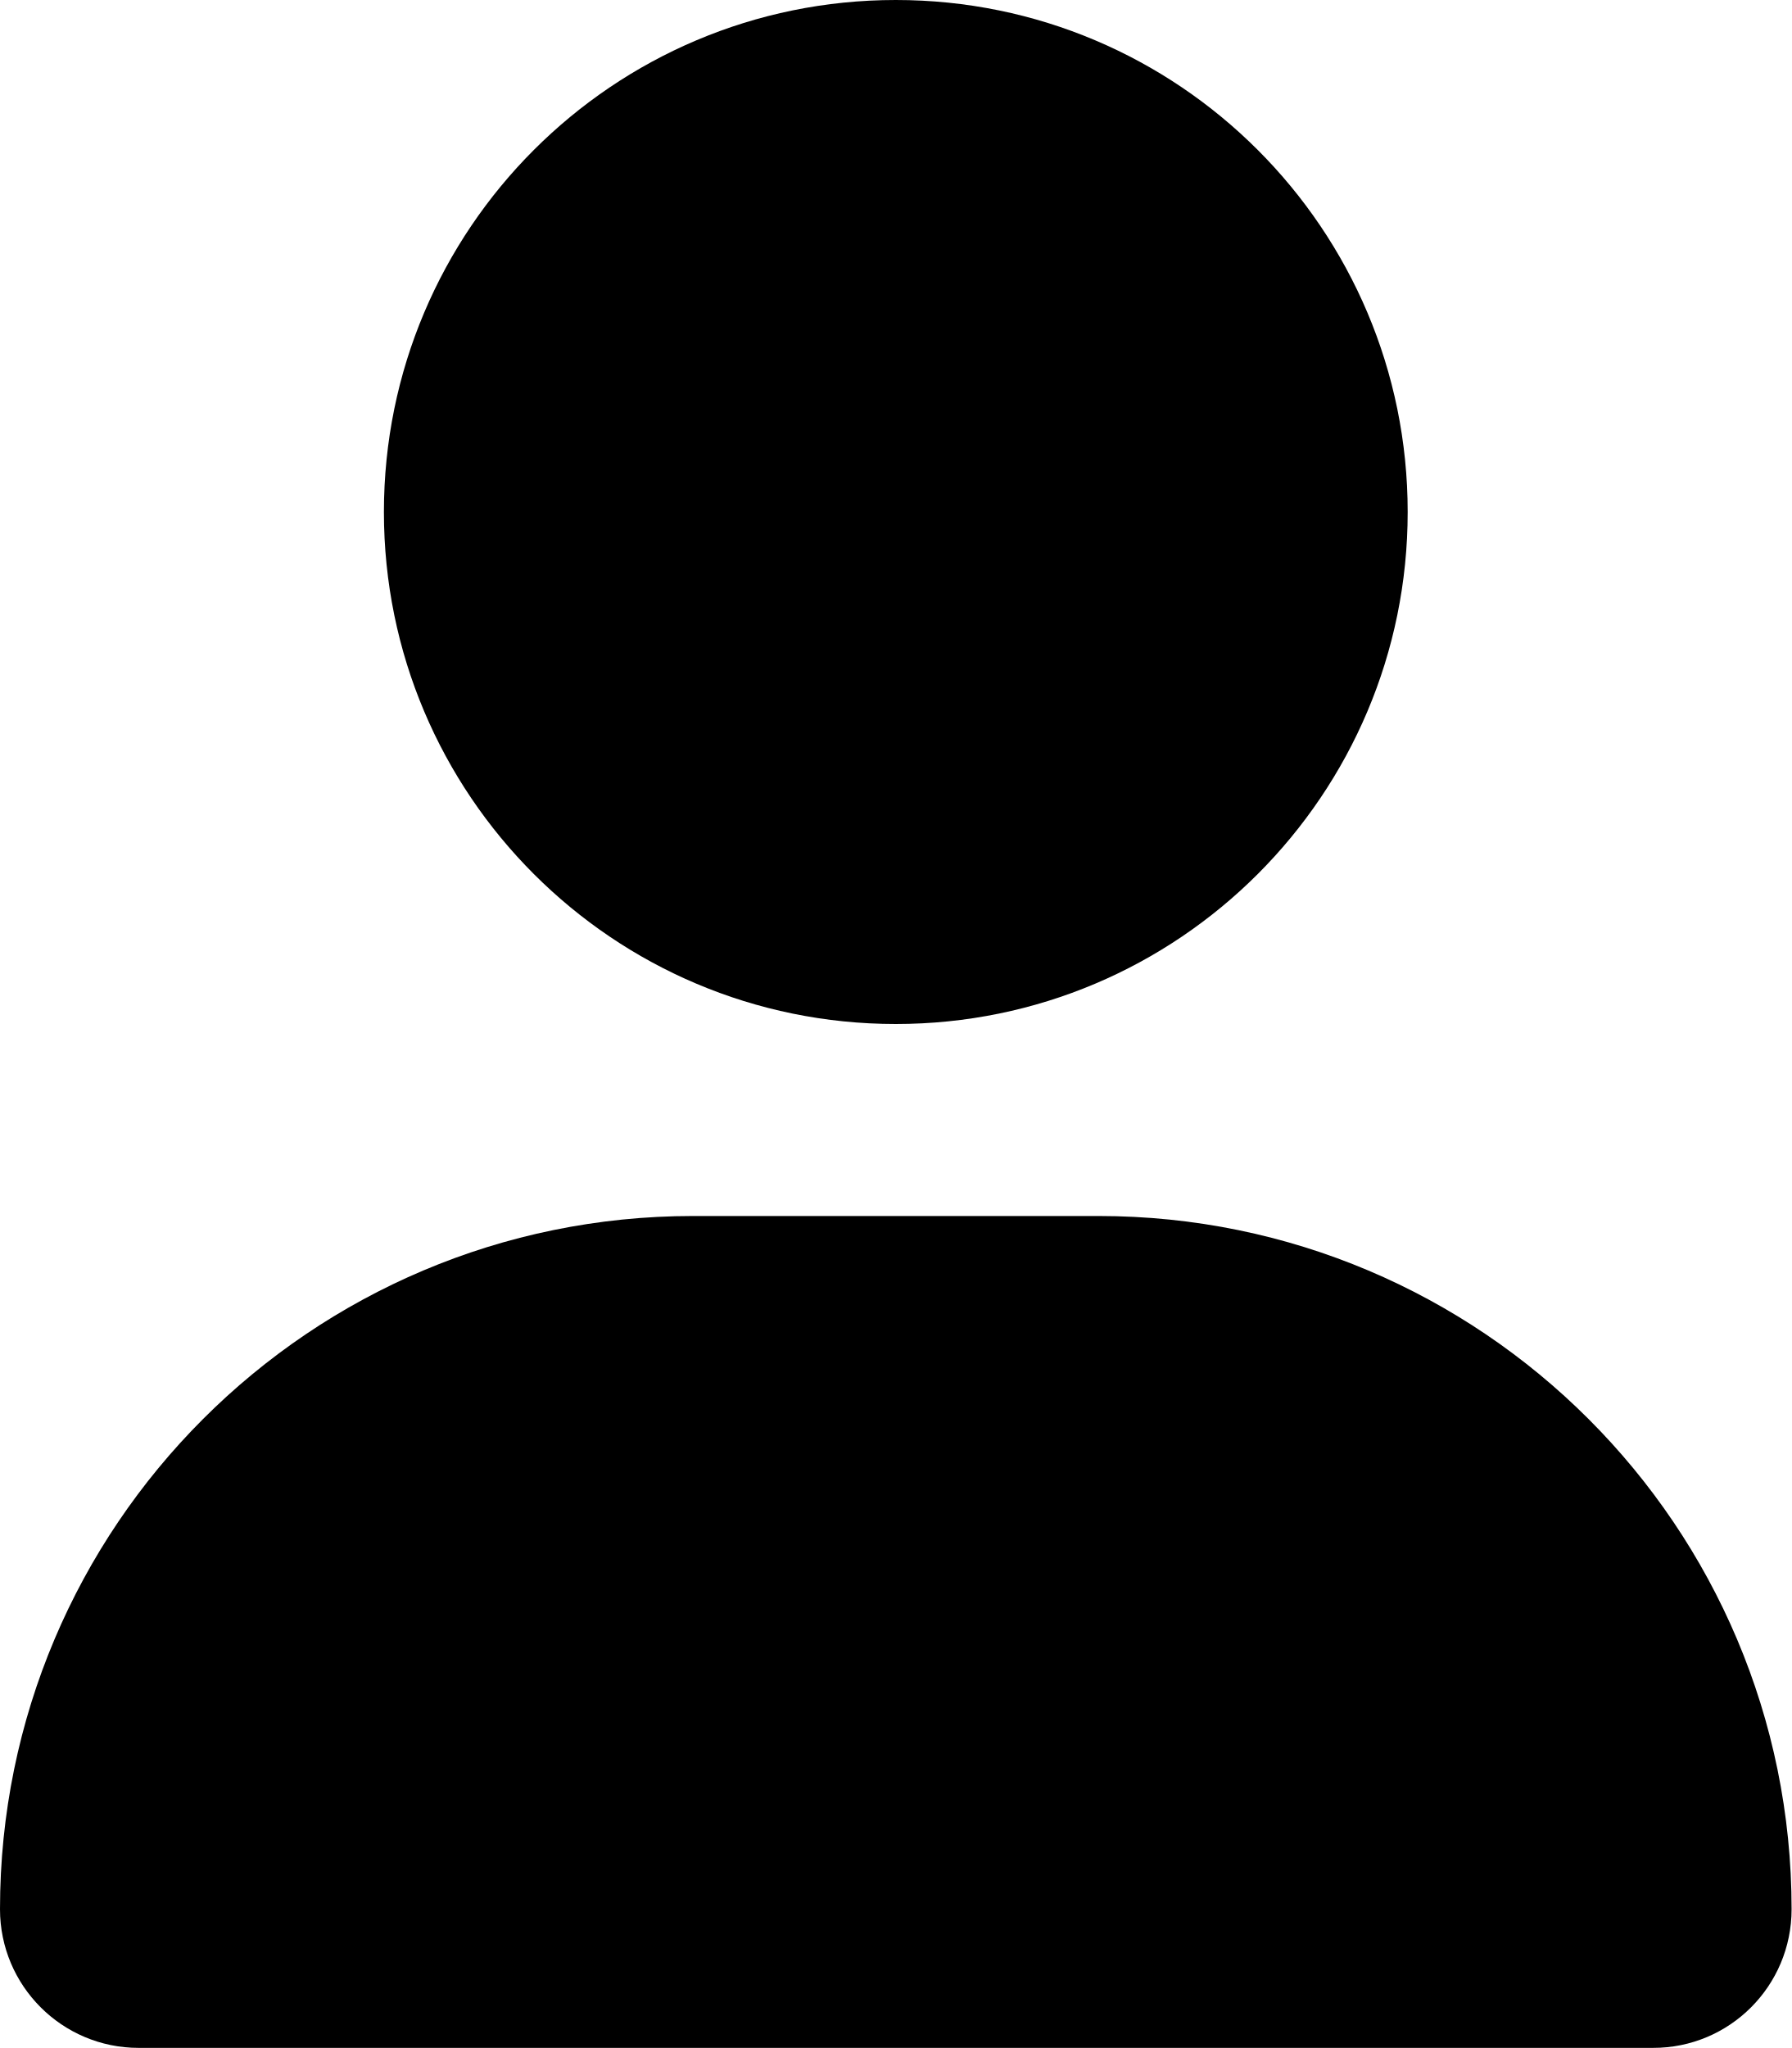
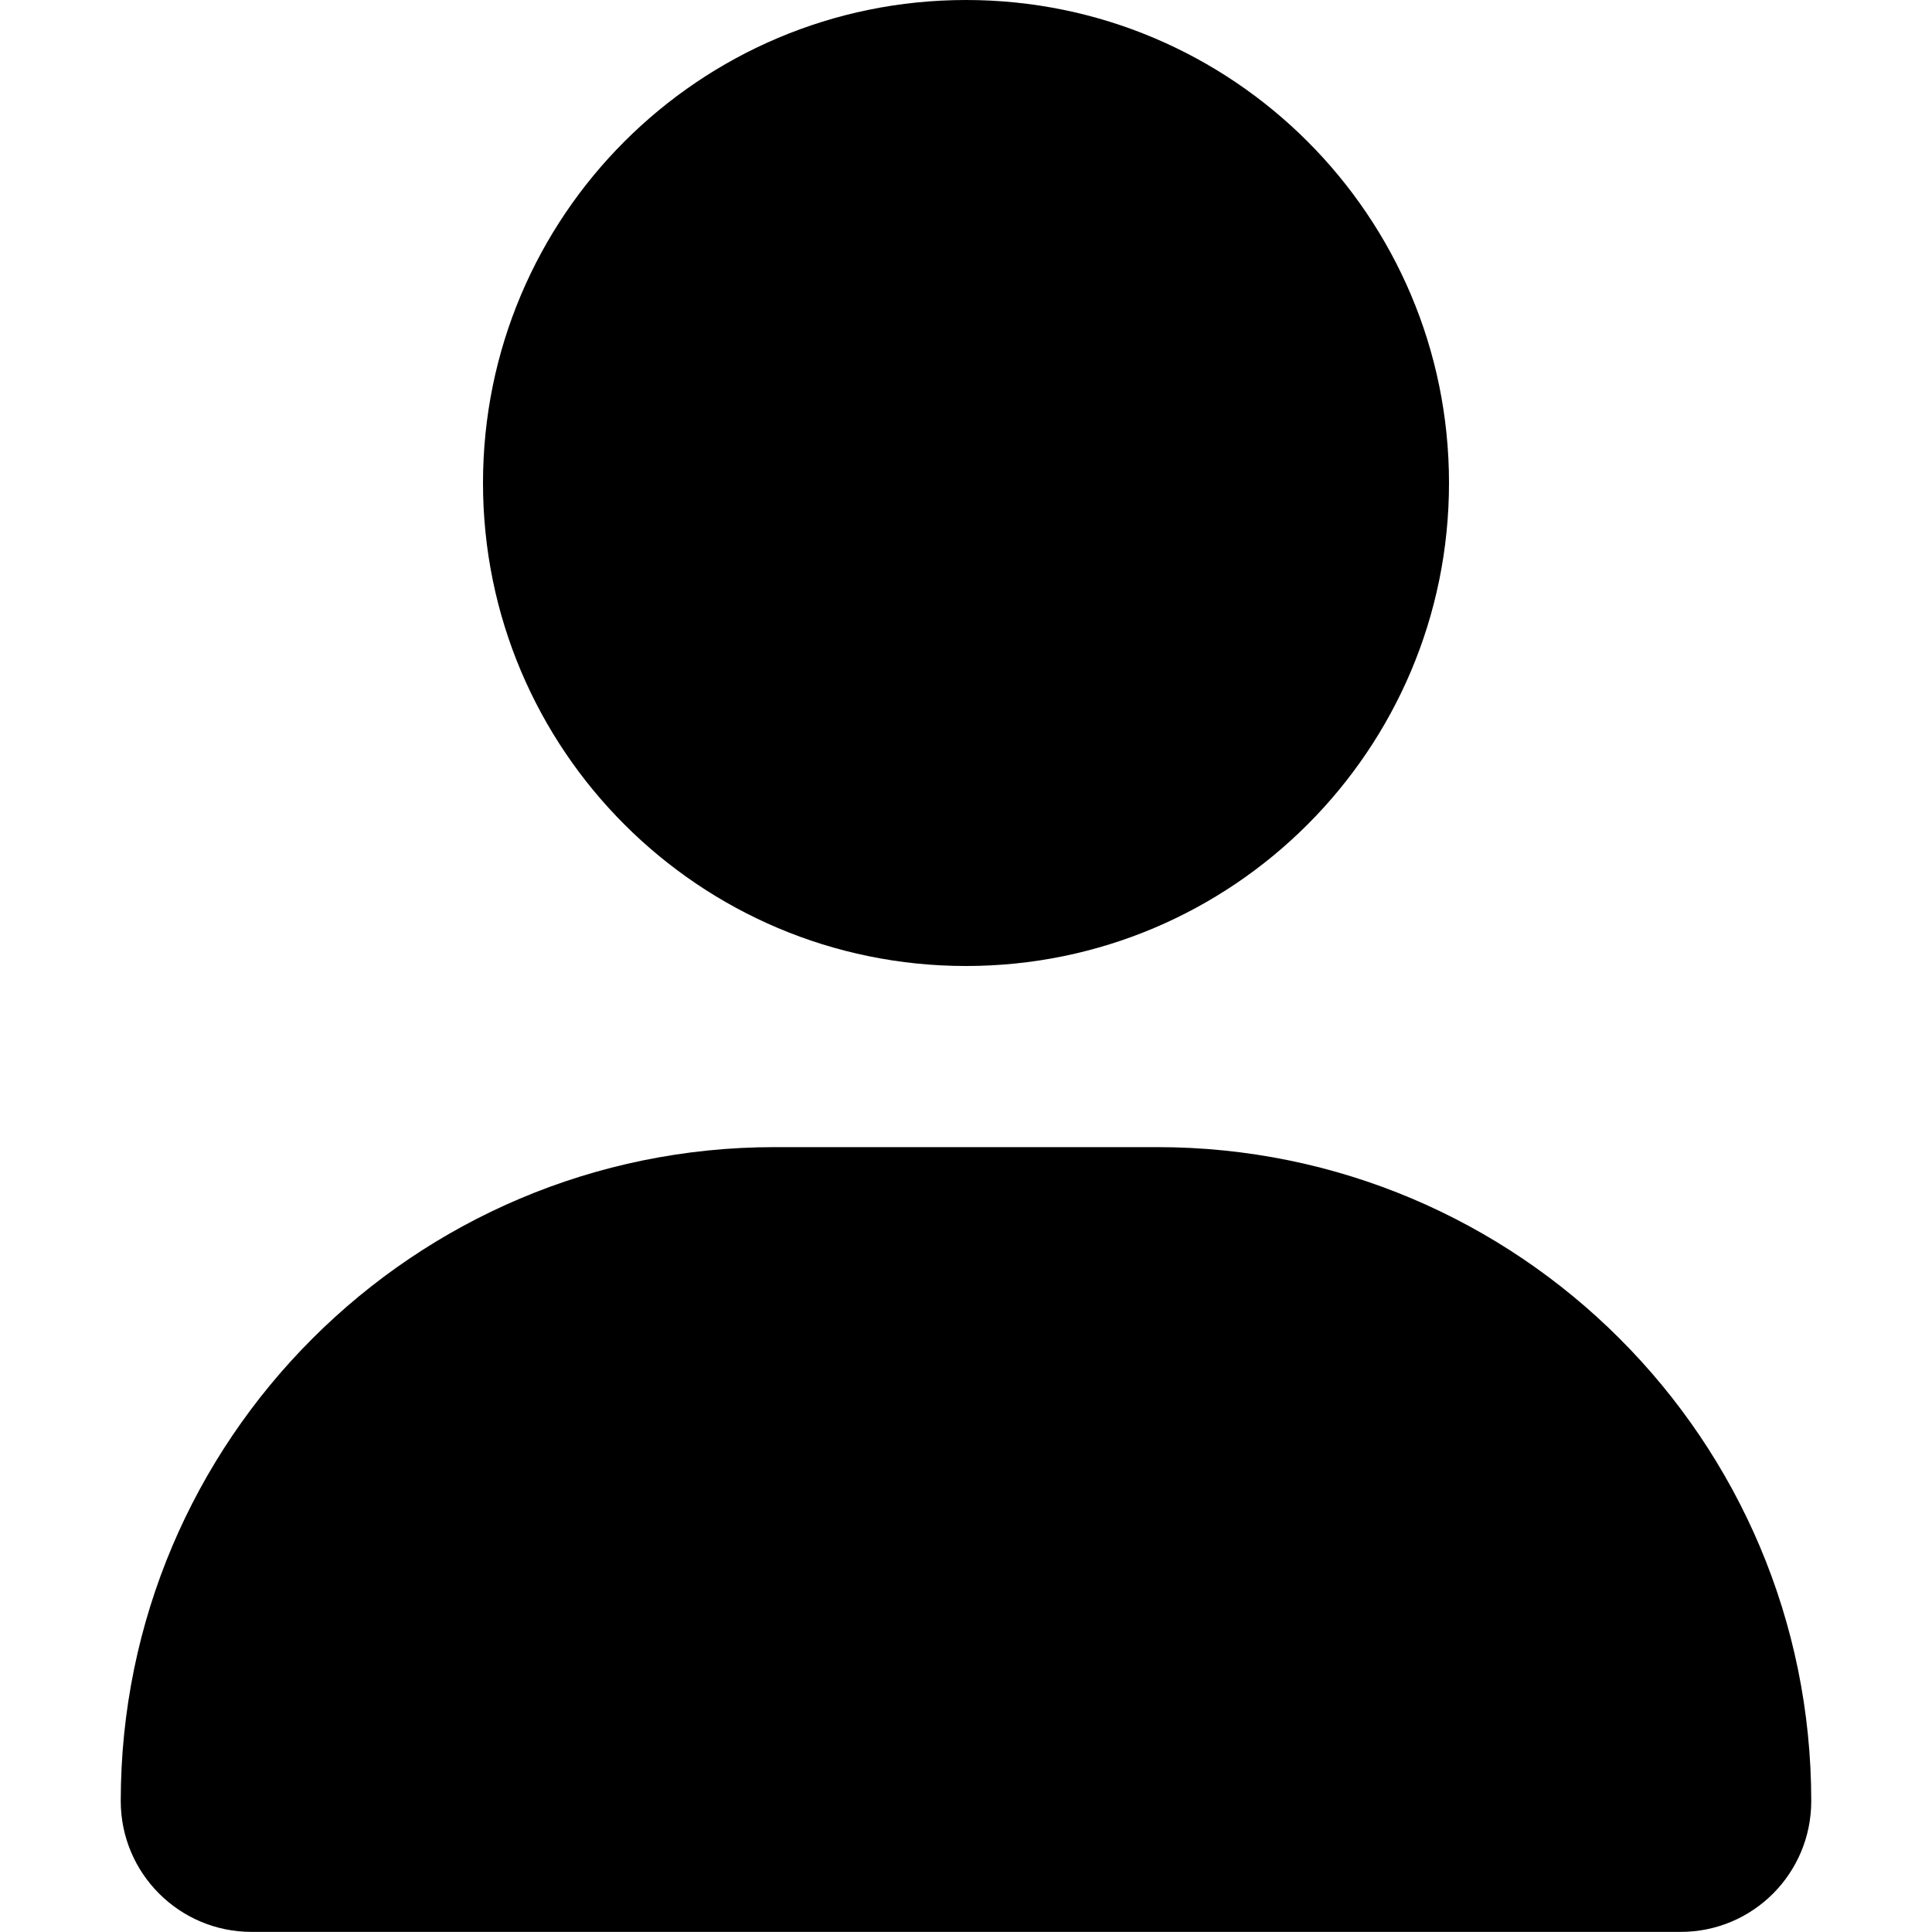
- <svg xmlns="http://www.w3.org/2000/svg" viewBox="0 0 448 512">
+ <svg xmlns="http://www.w3.org/2000/svg" width="16" height="16" viewBox="0 0 448 512">
  <path d="M224 256c70.7 0 128-57.31 128-128s-57.3-128-128-128C153.3 0 96 57.31 96 128S153.3 256 224 256zM274.7 304H173.3C77.61 304 0 381.6 0 477.3c0 19.14 15.52 34.67 34.66 34.67h378.7C432.5 512 448 496.5 448 477.3C448 381.6 370.4 304 274.7 304z" />
</svg>
